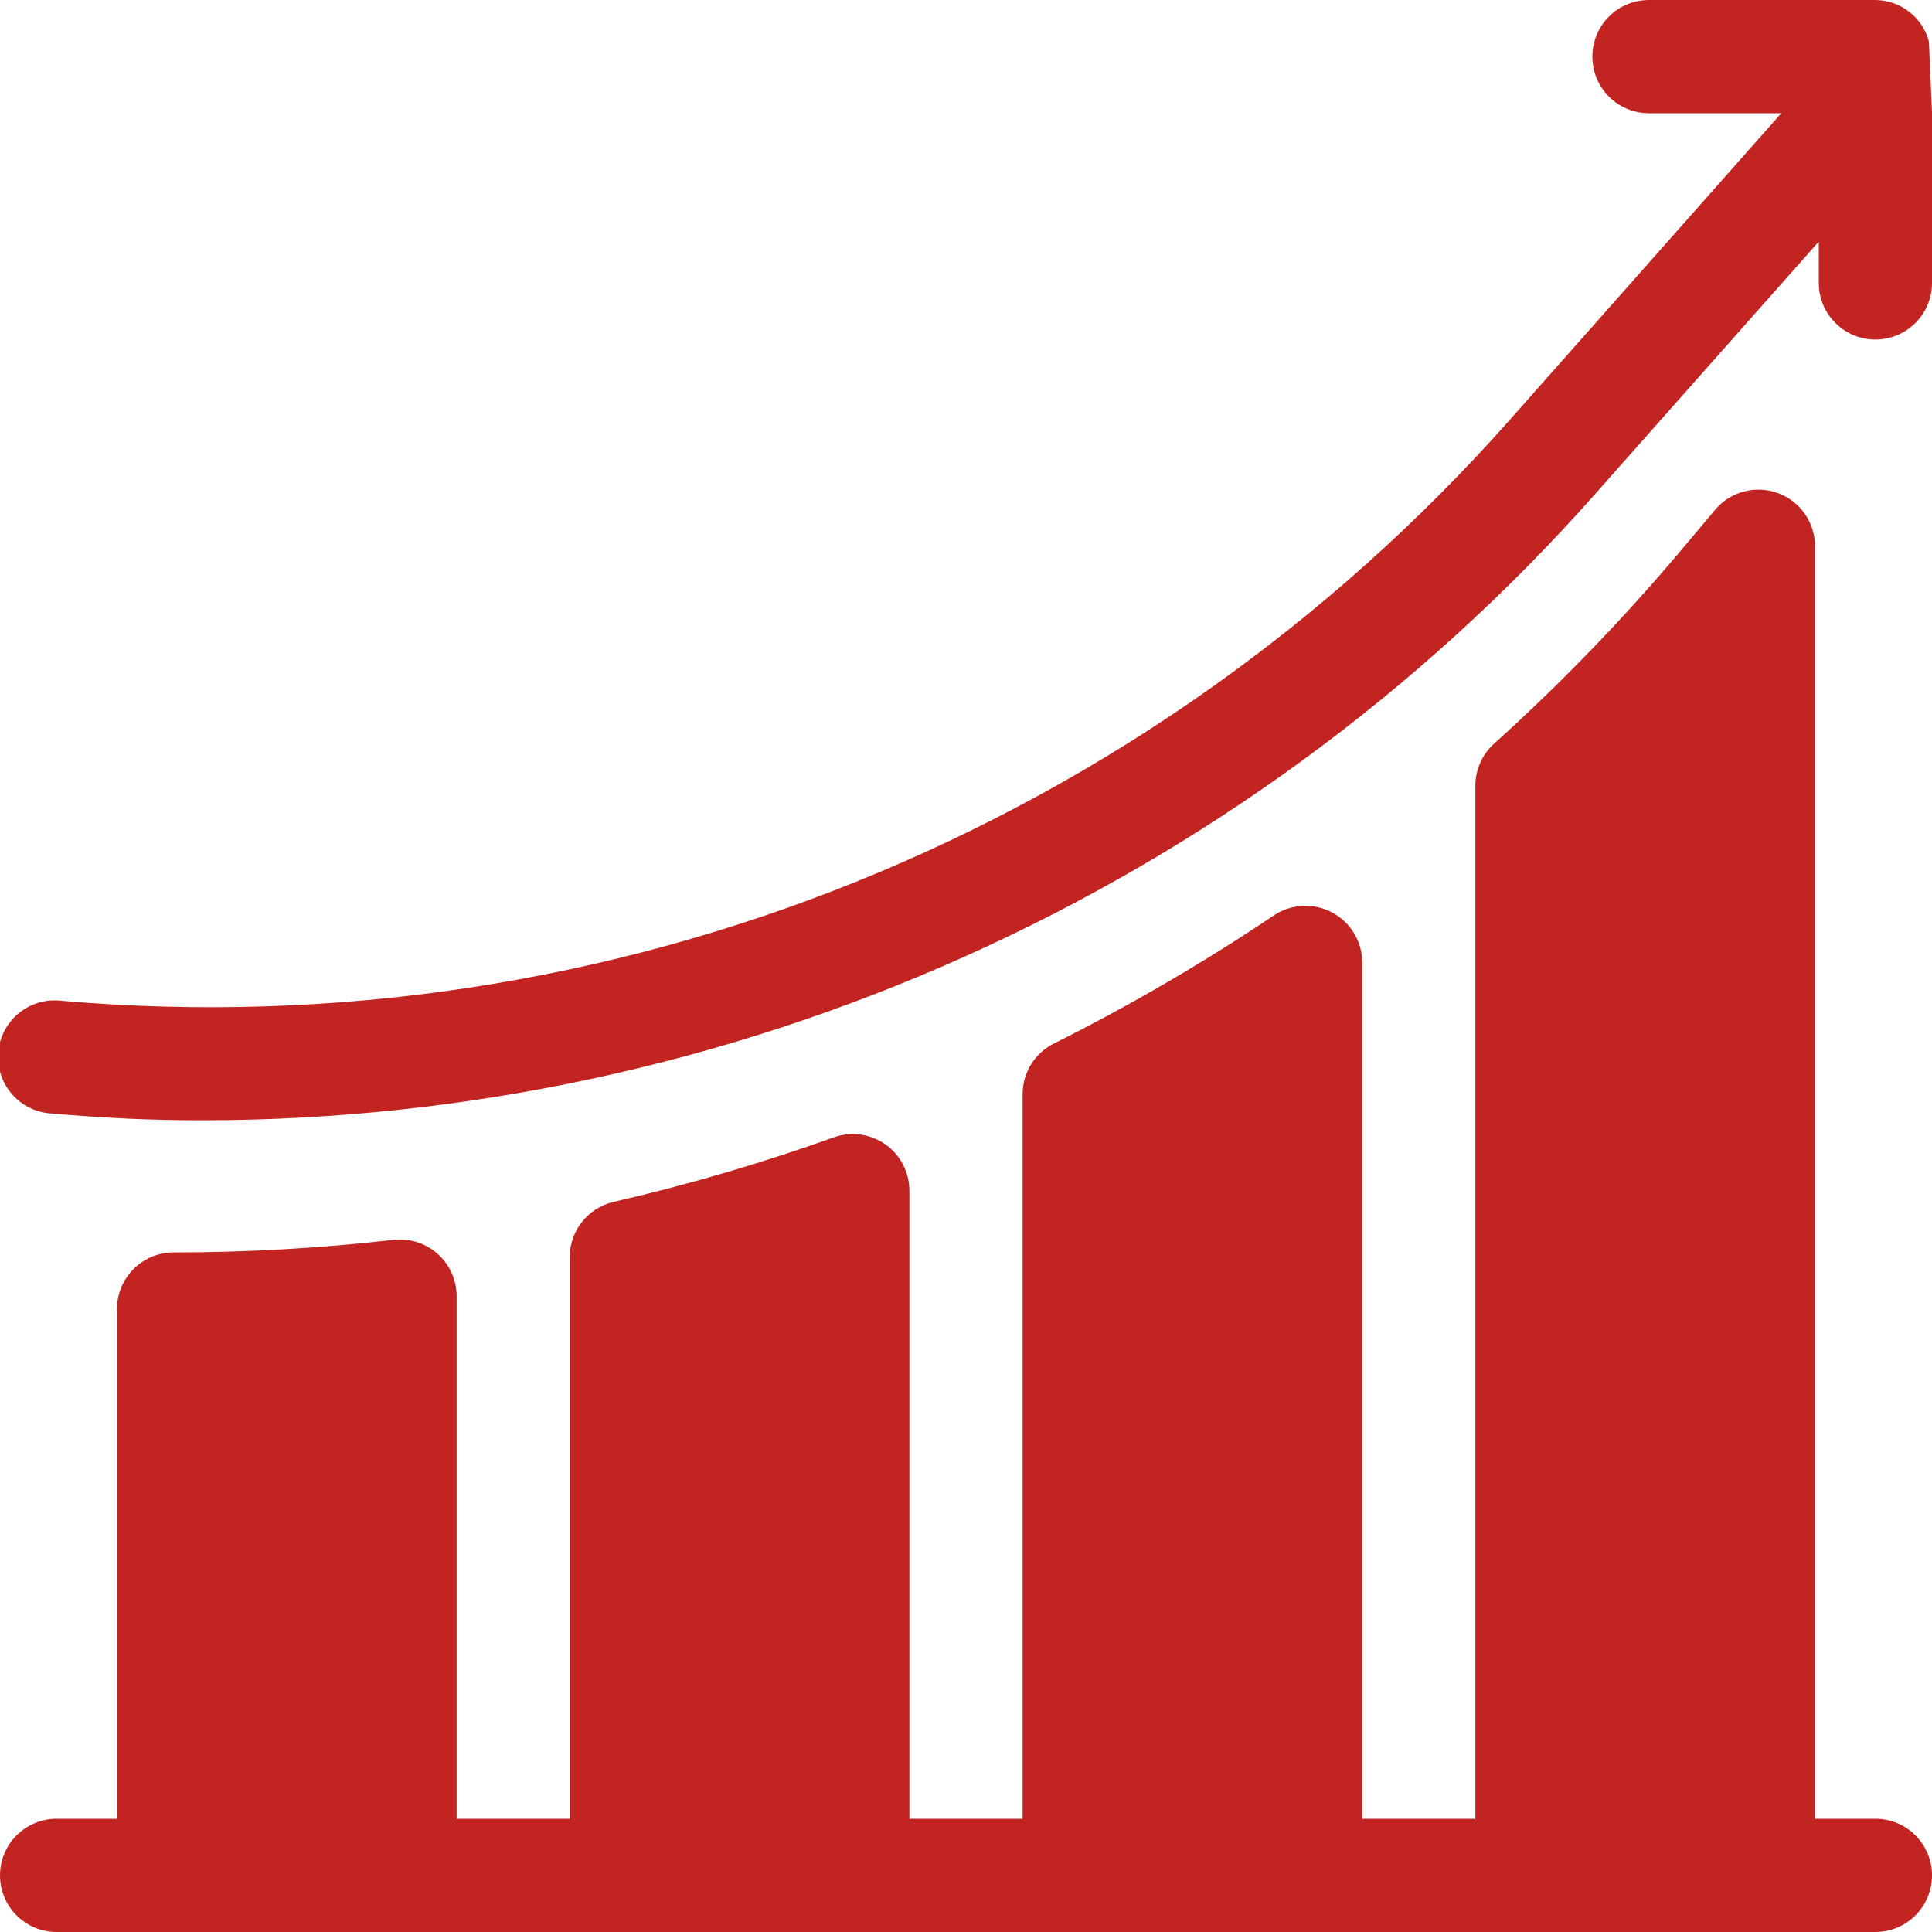
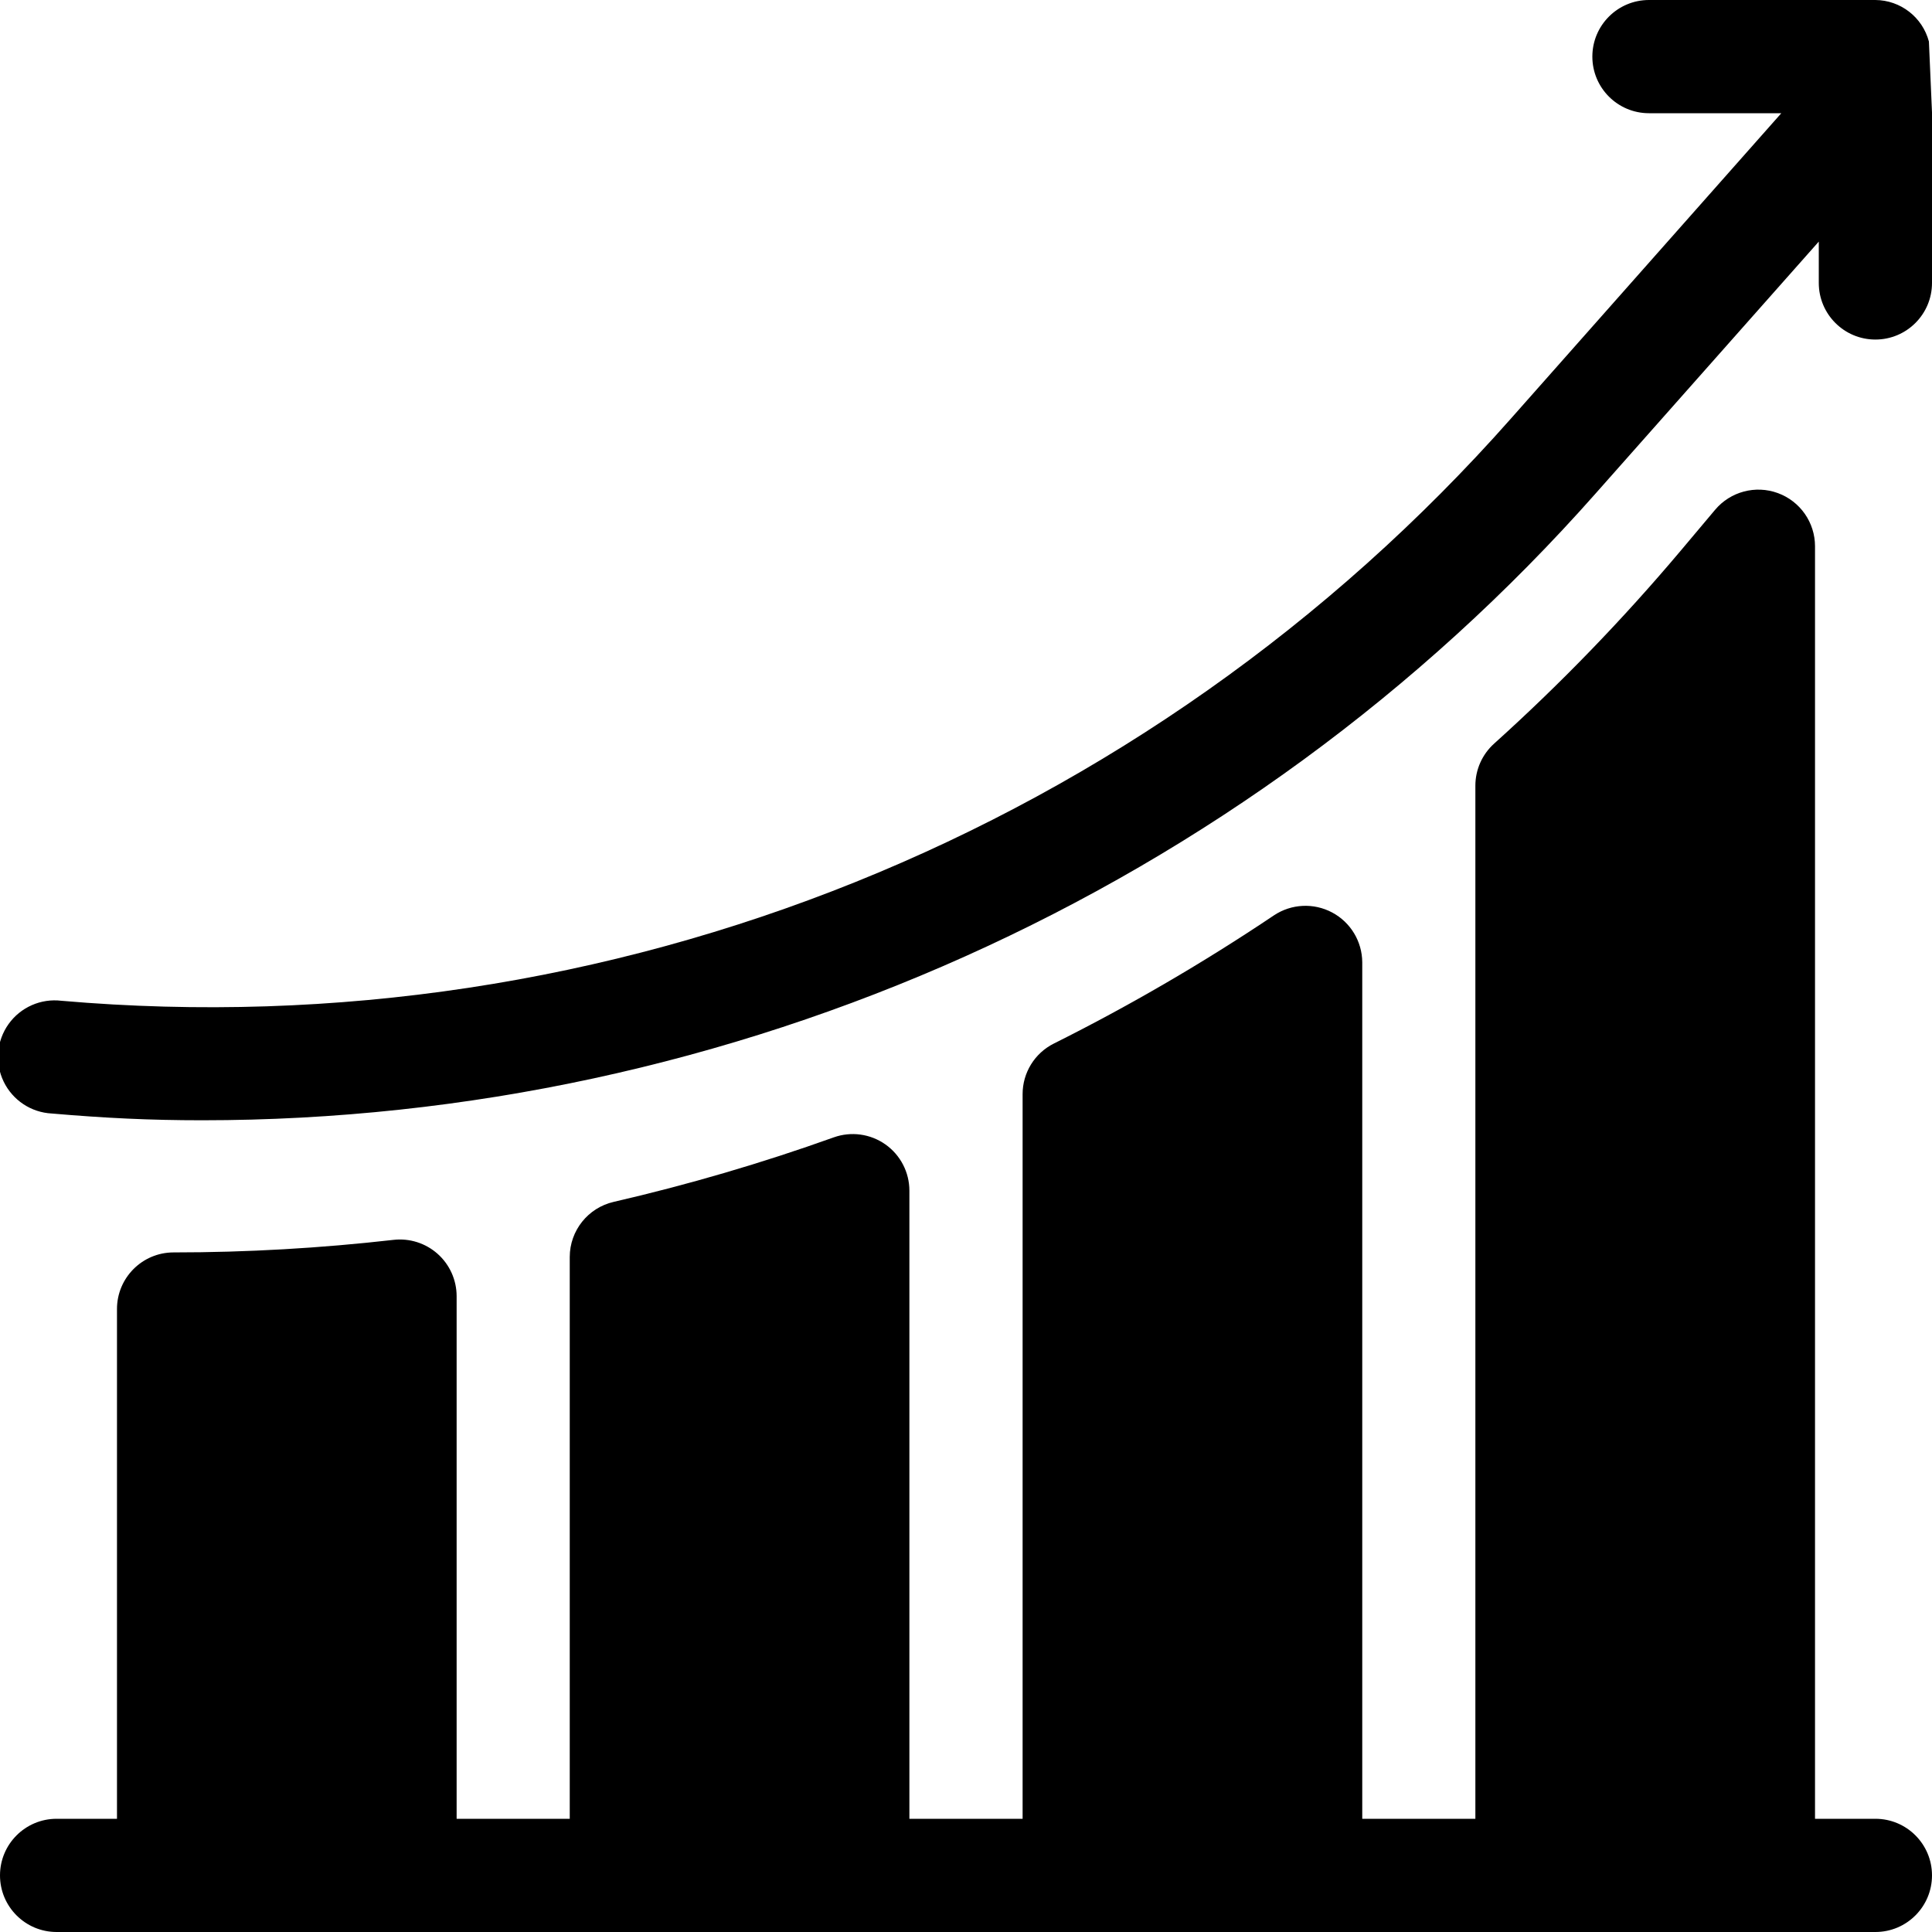
- <svg xmlns="http://www.w3.org/2000/svg" width="20" height="20" fill="none">
-   <path d="M19.968.43a.578.578 0 0 0-.554-.43H17.07a.586.586 0 1 0 0 1.172h1.37l-2.798 3.16C11.87 8.598 6.319 10.853.636 10.36a.586.586 0 1 0-.1 1.167c.548.047 1.01.07 1.557.07 5.475 0 10.774-2.359 14.427-6.491l2.308-2.605v.428a.586.586 0 1 0 1.172 0V1.164L19.968.43Z" fill="#C22521" />
-   <path d="M19.414 18.828h-.625V5.655a.586.586 0 0 0-1.034-.378l-.36.428a20.266 20.266 0 0 1-1.928 1.993.586.586 0 0 0-.194.436v10.694h-1.171V9.962a.588.588 0 0 0-.913-.487c-.73.49-1.492.934-2.28 1.328a.585.585 0 0 0-.323.524v7.501H9.414v-6.502a.586.586 0 0 0-.783-.552c-.746.267-1.507.49-2.279.668a.586.586 0 0 0-.454.57v5.816H4.727v-5.411a.587.587 0 0 0-.653-.582c-.756.086-1.517.13-2.278.13a.586.586 0 0 0-.585.587v5.276H.586a.586.586 0 1 0 0 1.172h18.828a.586.586 0 1 0 0-1.172Z" fill="#C22521" />
+ <svg xmlns="http://www.w3.org/2000/svg" width="20" height="20">
+   <path d="M19.968.43a.578.578 0 0 0-.554-.43H17.07a.586.586 0 1 0 0 1.172h1.37l-2.798 3.16C11.87 8.598 6.319 10.853.636 10.36a.586.586 0 1 0-.1 1.167c.548.047 1.01.07 1.557.07 5.475 0 10.774-2.359 14.427-6.491l2.308-2.605v.428a.586.586 0 1 0 1.172 0V1.164L19.968.43Z" />
+   <path d="M19.414 18.828h-.625V5.655a.586.586 0 0 0-1.034-.378l-.36.428a20.266 20.266 0 0 1-1.928 1.993.586.586 0 0 0-.194.436v10.694h-1.171V9.962a.588.588 0 0 0-.913-.487c-.73.49-1.492.934-2.28 1.328a.585.585 0 0 0-.323.524v7.501H9.414v-6.502a.586.586 0 0 0-.783-.552c-.746.267-1.507.49-2.279.668a.586.586 0 0 0-.454.57v5.816H4.727v-5.411a.587.587 0 0 0-.653-.582c-.756.086-1.517.13-2.278.13a.586.586 0 0 0-.585.587v5.276H.586a.586.586 0 1 0 0 1.172h18.828a.586.586 0 1 0 0-1.172Z" />
</svg>
